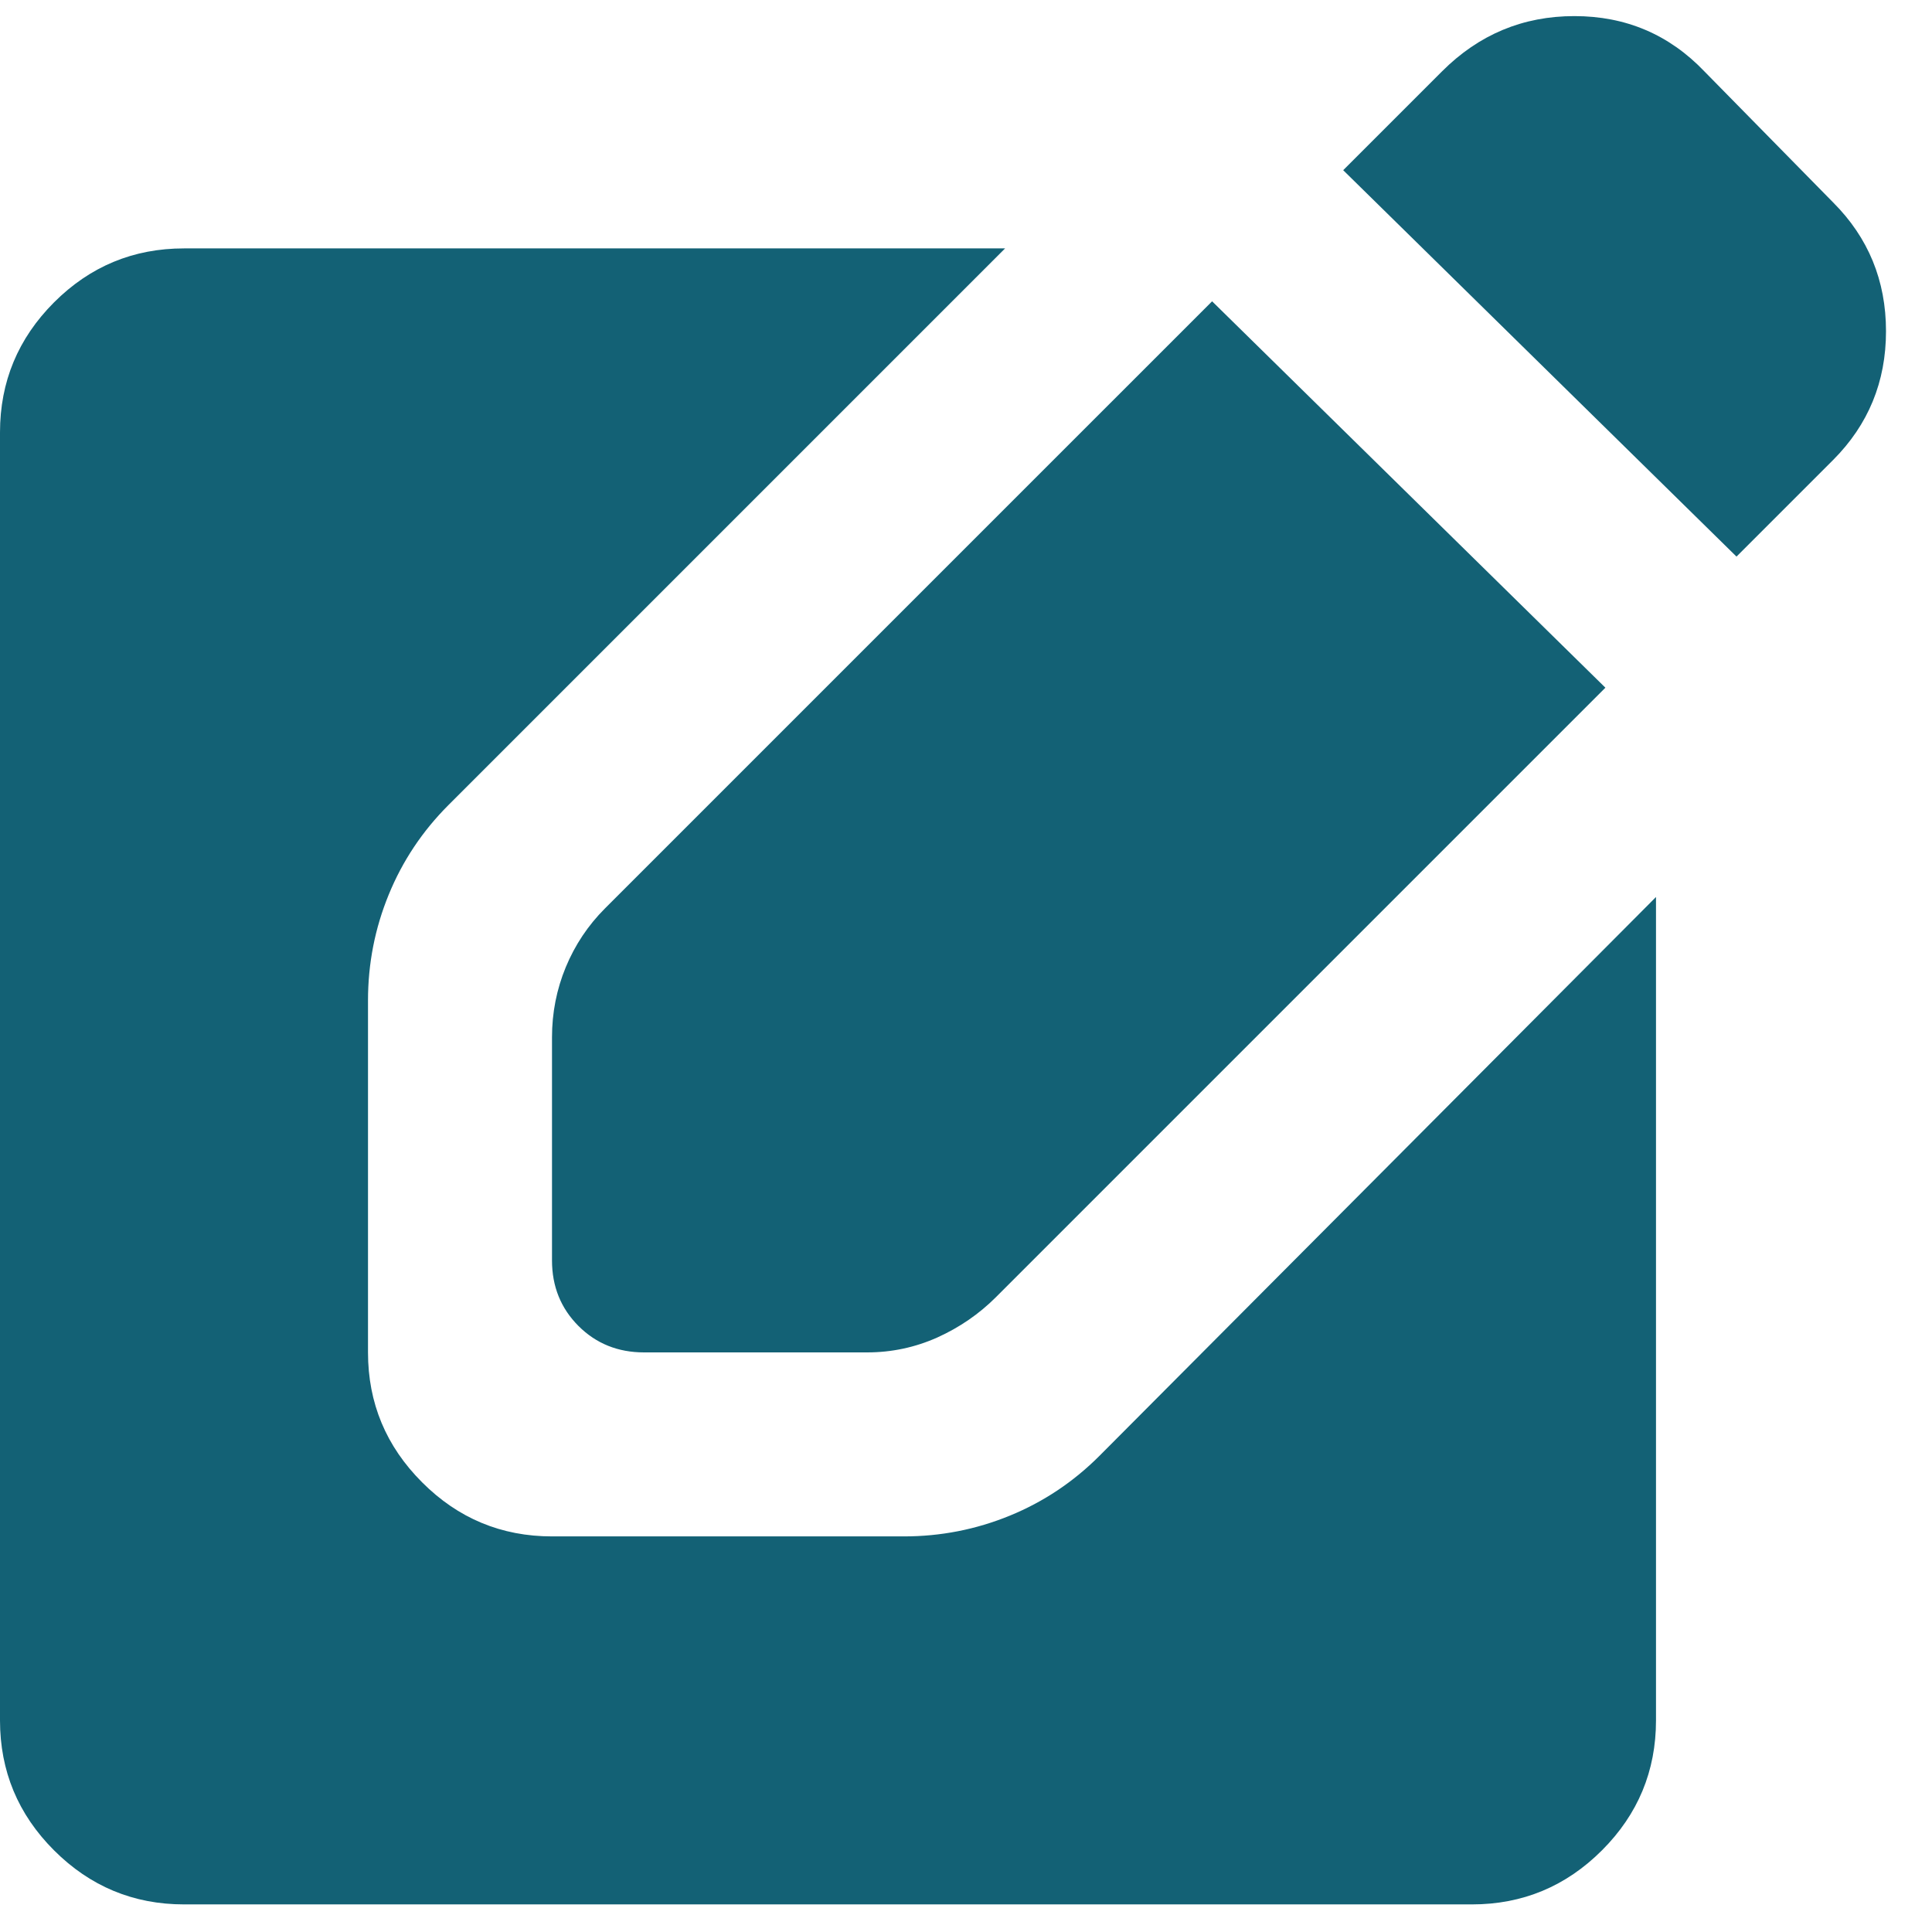
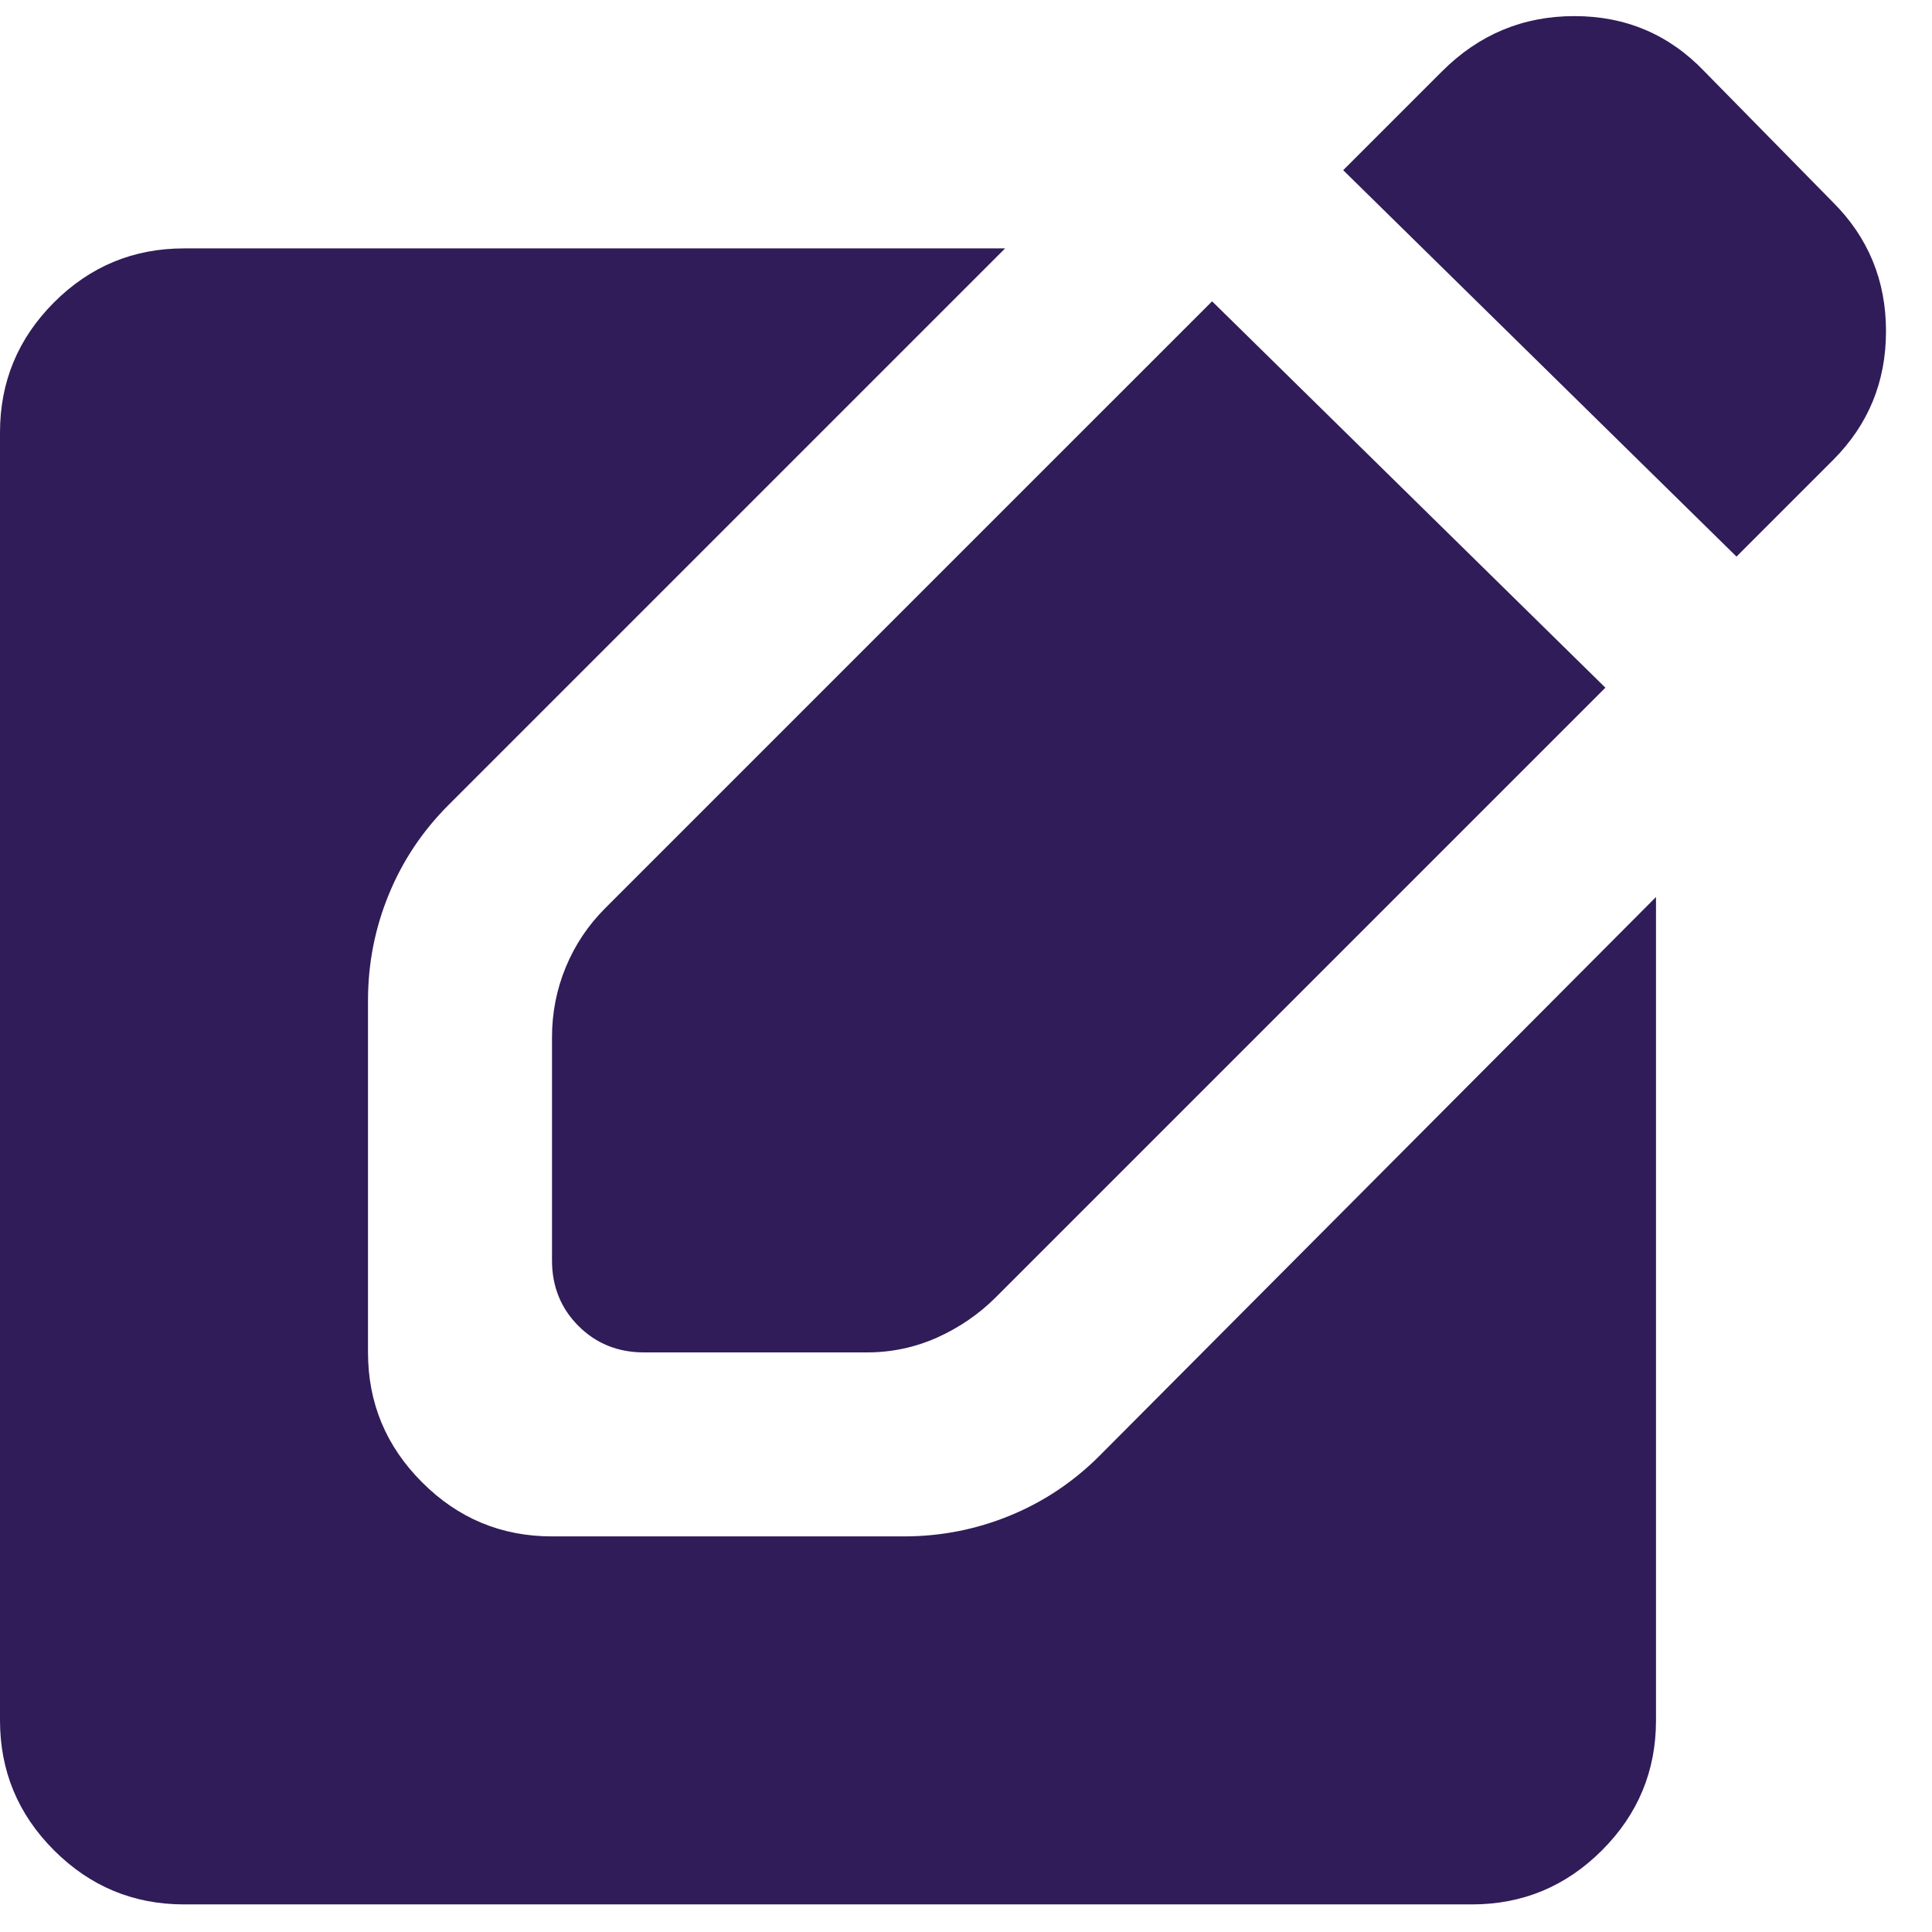
<svg xmlns="http://www.w3.org/2000/svg" width="21" height="21" viewBox="0 0 21 21" fill="none">
-   <path d="M18.875 6.05L14.6 1.85L15.675 0.775C16.075 0.375 16.554 0.175 17.113 0.175C17.671 0.175 18.142 0.375 18.525 0.775L19.925 2.2C20.308 2.583 20.5 3.05 20.5 3.6C20.5 4.15 20.308 4.616 19.925 5L18.875 6.05ZM2 20.7C1.45 20.7 0.979 20.504 0.587 20.112C0.196 19.721 0 19.25 0 18.7V4.7C0 4.15 0.196 3.679 0.587 3.287C0.979 2.895 1.45 2.7 2 2.7H10.925L4.875 8.75C4.592 9.033 4.375 9.358 4.225 9.725C4.075 10.091 4 10.475 4 10.875V14.7C4 15.25 4.196 15.72 4.588 16.112C4.979 16.504 5.45 16.7 6 16.7H9.825C10.225 16.7 10.608 16.625 10.975 16.475C11.342 16.325 11.667 16.108 11.95 15.825L18 9.75V18.7C18 19.25 17.804 19.721 17.413 20.112C17.021 20.504 16.55 20.7 16 20.7H2ZM7 14.7C6.717 14.7 6.479 14.604 6.288 14.413C6.096 14.221 6 13.983 6 13.7V11.275C6 11.008 6.05 10.754 6.15 10.512C6.25 10.271 6.392 10.058 6.575 9.875L13.175 3.275L17.45 7.475L10.825 14.1C10.642 14.283 10.429 14.429 10.188 14.538C9.946 14.646 9.692 14.7 9.425 14.7H7Z" fill="#136175" />
+   <path d="M18.875 6.05L14.6 1.85L15.675 0.775C16.075 0.375 16.554 0.175 17.113 0.175C17.671 0.175 18.142 0.375 18.525 0.775L19.925 2.2C20.308 2.583 20.5 3.05 20.5 3.6C20.5 4.15 20.308 4.616 19.925 5L18.875 6.05ZM2 20.7C1.45 20.7 0.979 20.504 0.587 20.112C0.196 19.721 0 19.25 0 18.7V4.7C0 4.15 0.196 3.679 0.587 3.287C0.979 2.895 1.45 2.7 2 2.7H10.925L4.875 8.75C4.592 9.033 4.375 9.358 4.225 9.725C4.075 10.091 4 10.475 4 10.875V14.7C4 15.25 4.196 15.72 4.588 16.112C4.979 16.504 5.45 16.7 6 16.7H9.825C10.225 16.7 10.608 16.625 10.975 16.475C11.342 16.325 11.667 16.108 11.95 15.825L18 9.75V18.7C18 19.25 17.804 19.721 17.413 20.112C17.021 20.504 16.55 20.7 16 20.7H2ZM7 14.7C6.717 14.7 6.479 14.604 6.288 14.413C6.096 14.221 6 13.983 6 13.7V11.275C6 11.008 6.05 10.754 6.15 10.512C6.25 10.271 6.392 10.058 6.575 9.875L13.175 3.275L17.45 7.475L10.825 14.1C10.642 14.283 10.429 14.429 10.188 14.538C9.946 14.646 9.692 14.7 9.425 14.7H7Z" fill="#301C58" />
</svg>
